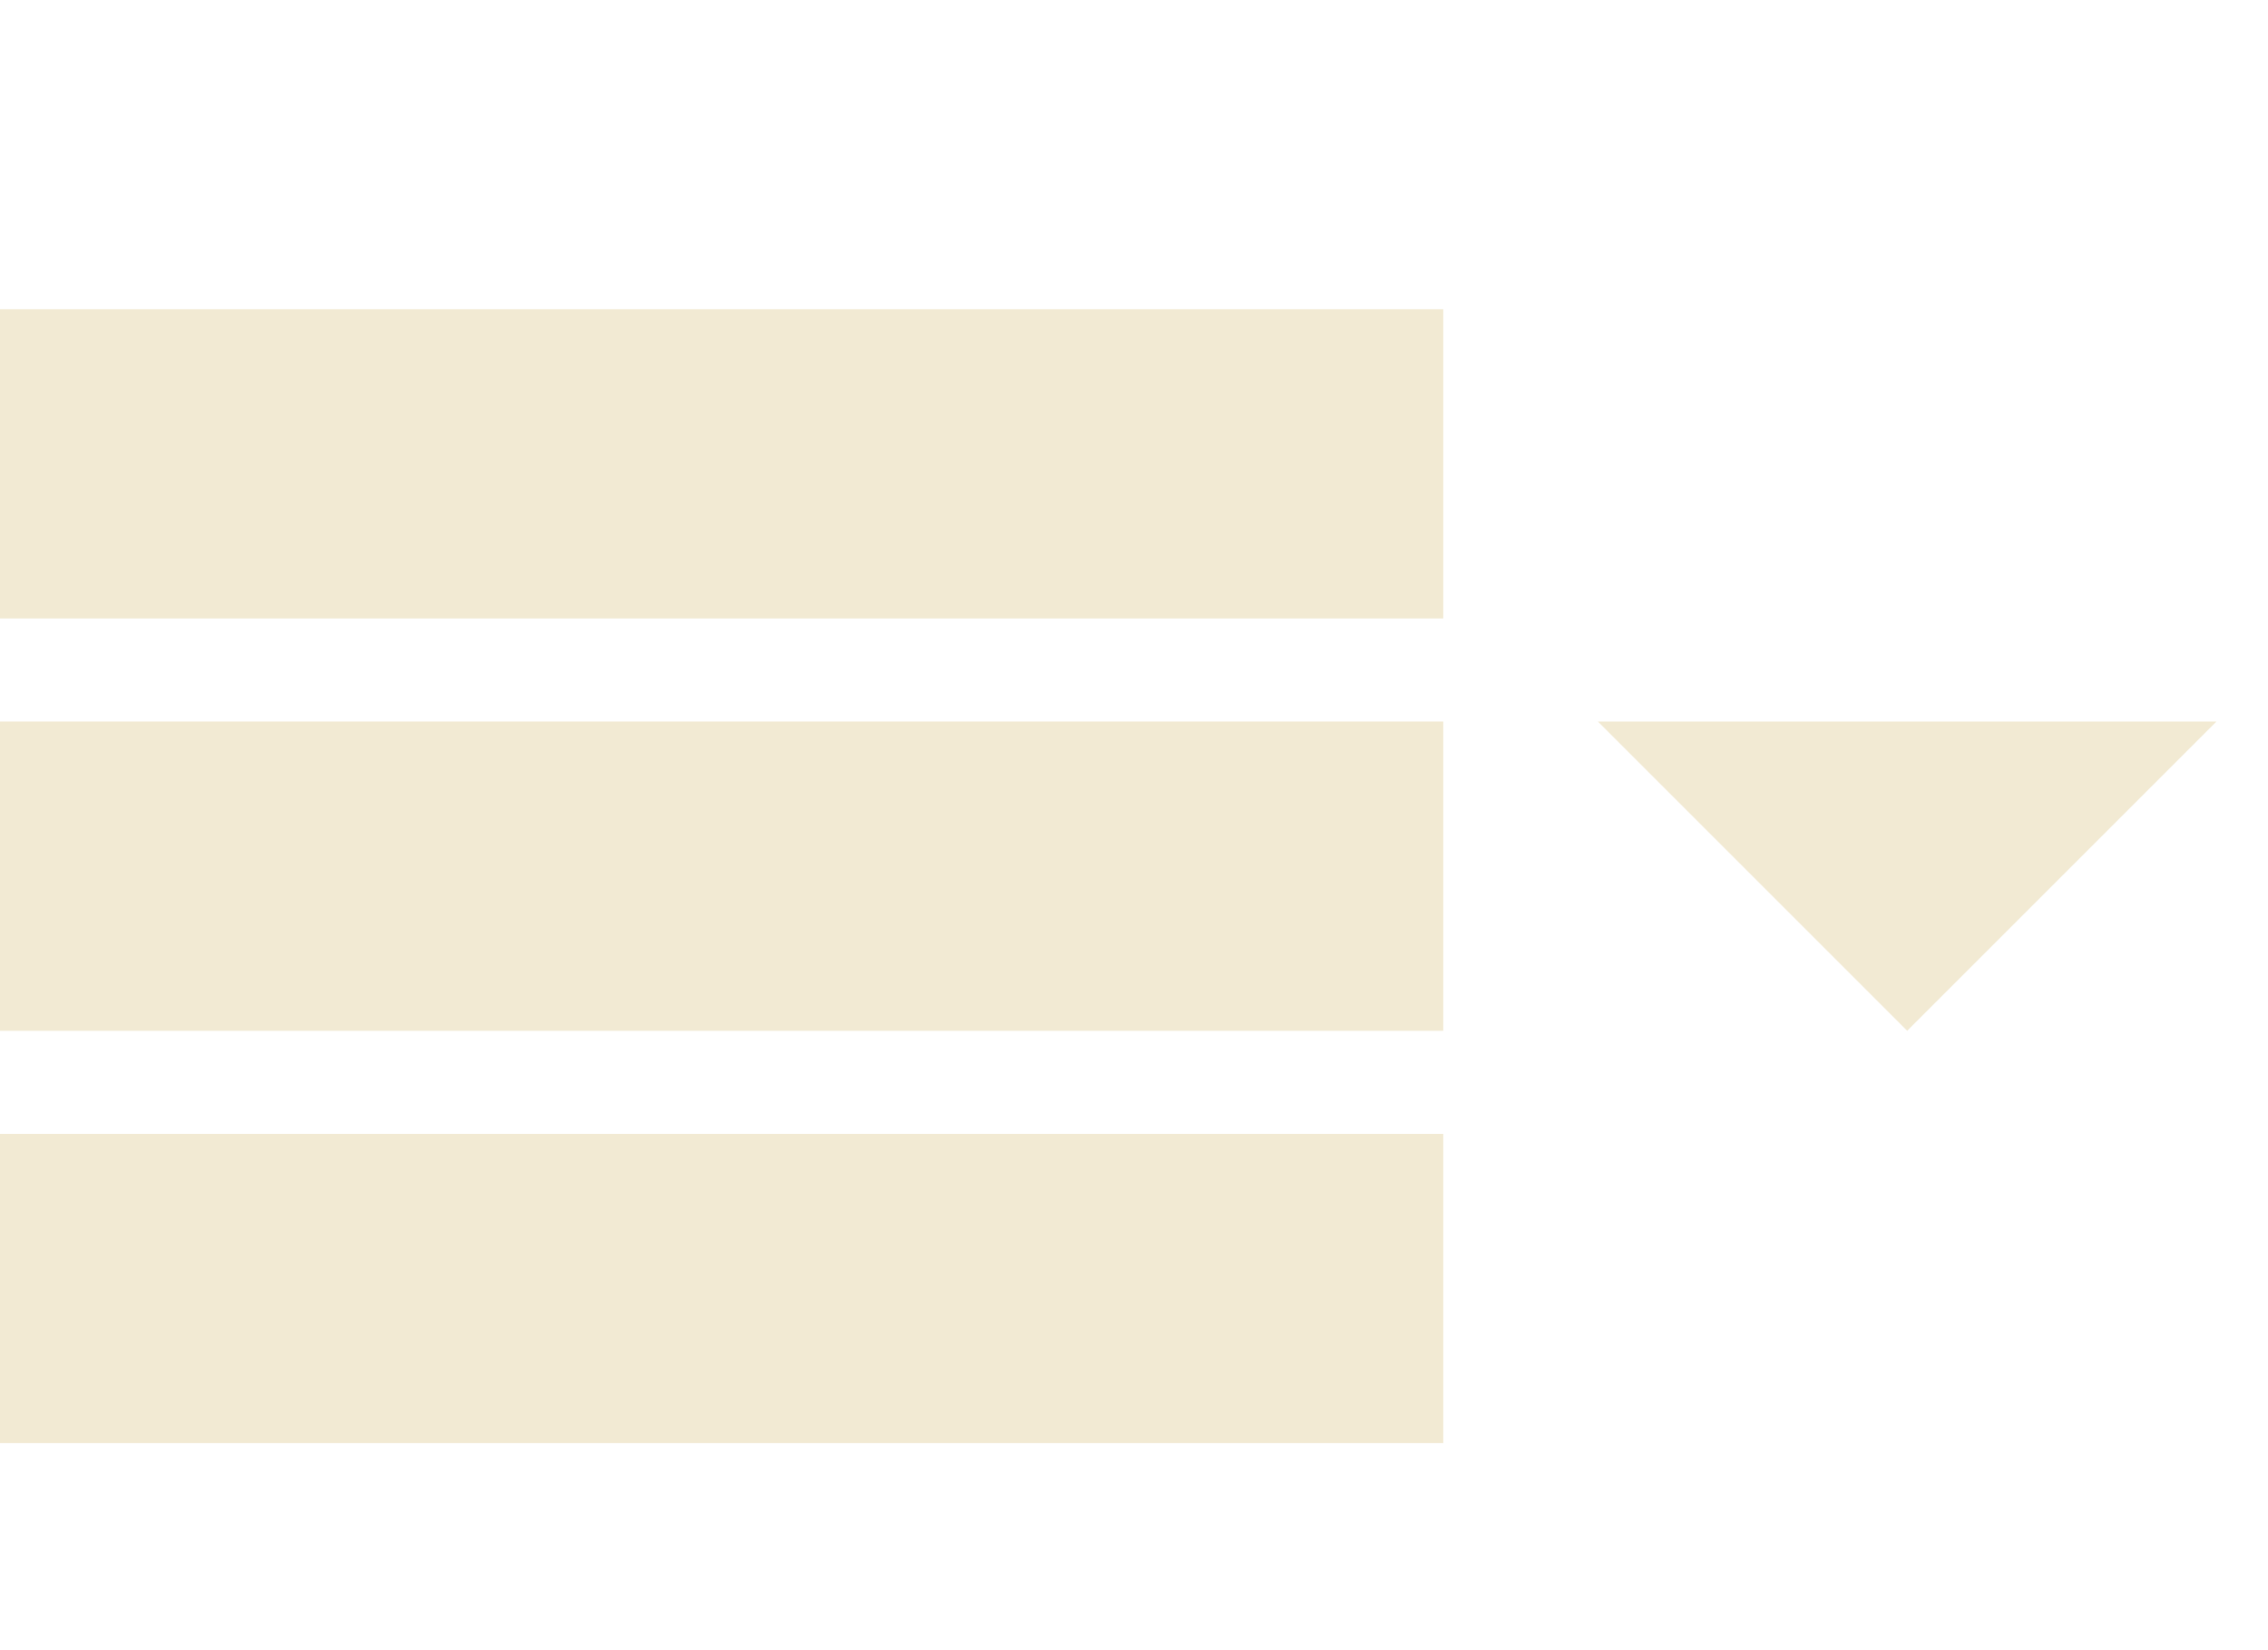
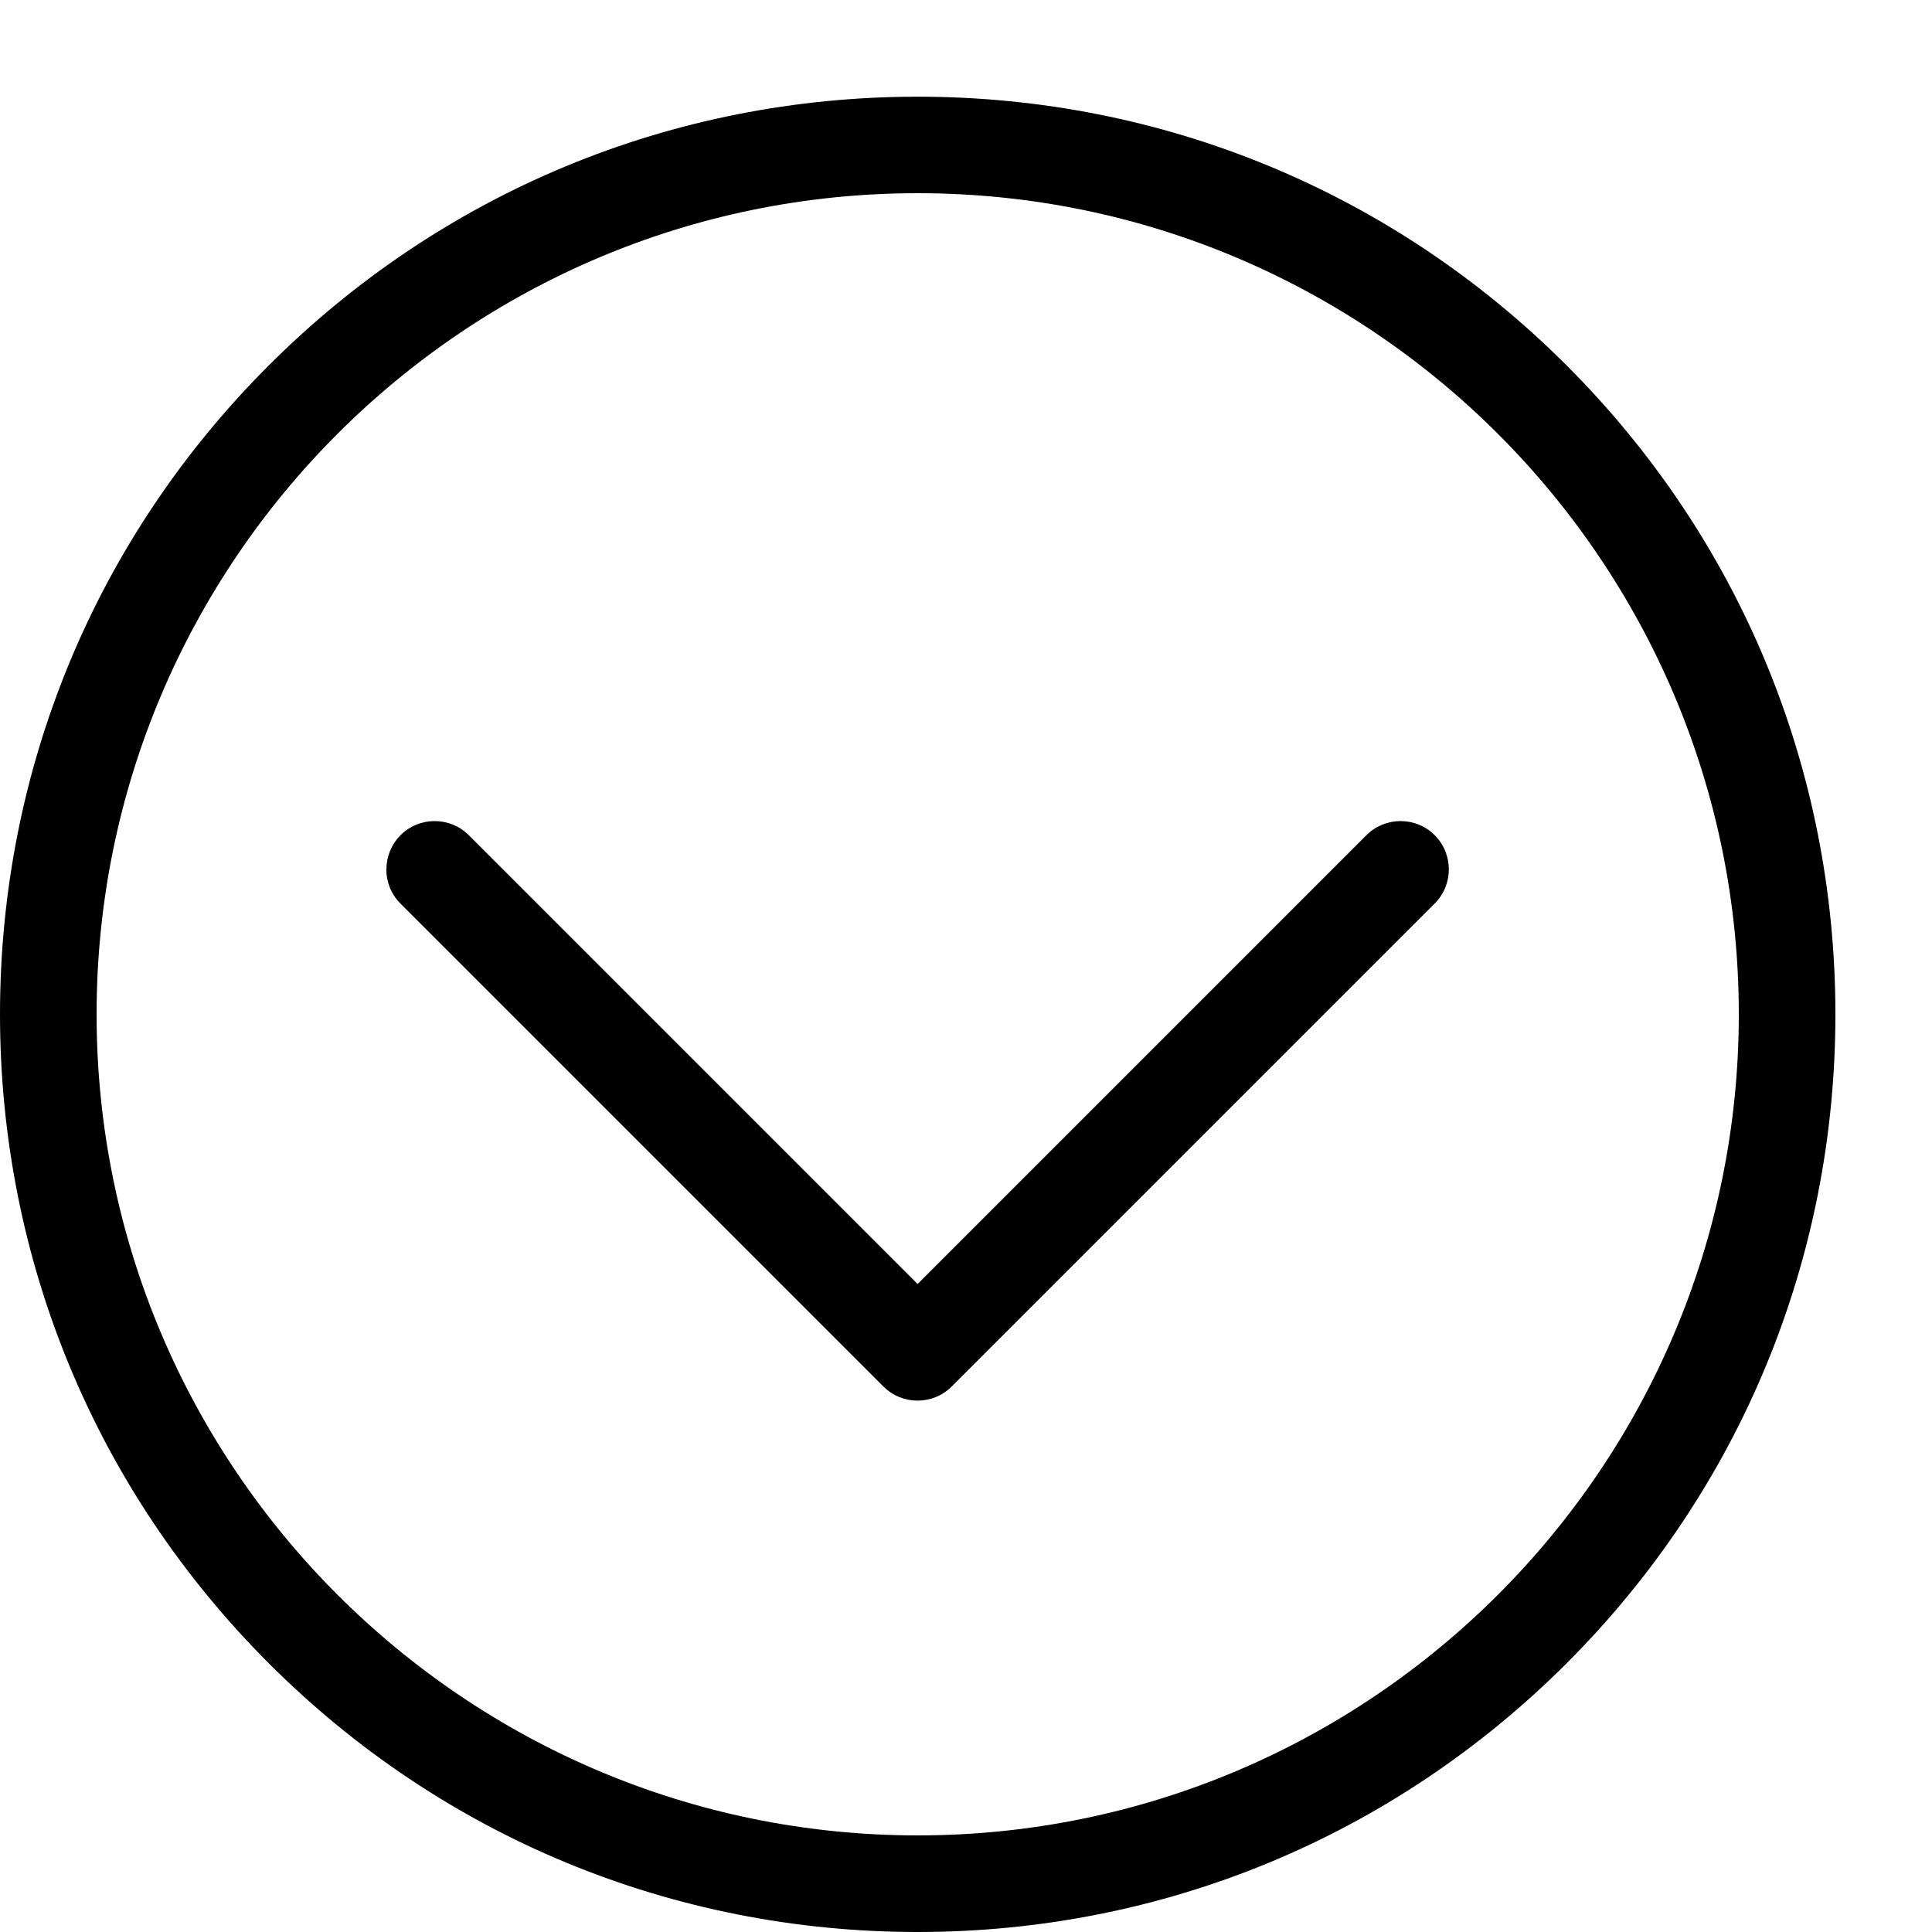
- <svg xmlns="http://www.w3.org/2000/svg" version="1.1" fill="#f2ead3" width="704" height="512" viewBox="0 0 704 512">
-   <g id="icomoon-ignore">
- </g>
-   <path d="M0 96h448v96h-448v-96zM0 224h448v96h-448v-96zM0 352h448v96h-448v-96z" />
-   <path d="M496 224l96 96 96-96z" />
+ <svg xmlns="http://www.w3.org/2000/svg" version="1.1" width="20" height="20" viewBox="0 0 20 20">
+   <path fill="#000000" d="M16.218 17.218c1.794-1.794 2.782-4.18 2.782-6.718s-0.988-4.923-2.782-6.717-4.18-2.782-6.718-2.782-4.923 0.988-6.718 2.782-2.782 4.18-2.782 6.717 0.988 4.923 2.782 6.718 4.18 2.782 6.718 2.782 4.923-0.988 6.718-2.782zM1 10.5c0-4.687 3.813-8.5 8.5-8.5s8.5 3.813 8.5 8.5c0 4.687-3.813 8.5-8.5 8.5s-8.5-3.813-8.5-8.5z" />
+   <path fill="#000000" d="M4 9c0-0.128 0.049-0.256 0.146-0.354 0.195-0.195 0.512-0.195 0.707 0l4.646 4.646 4.646-4.646c0.195-0.195 0.512-0.195 0.707 0s0.195 0.512 0 0.707l-5 5c-0.195 0.195-0.512 0.195-0.707 0l-5-5c-0.098-0.098-0.146-0.226-0.146-0.354z" />
</svg>
